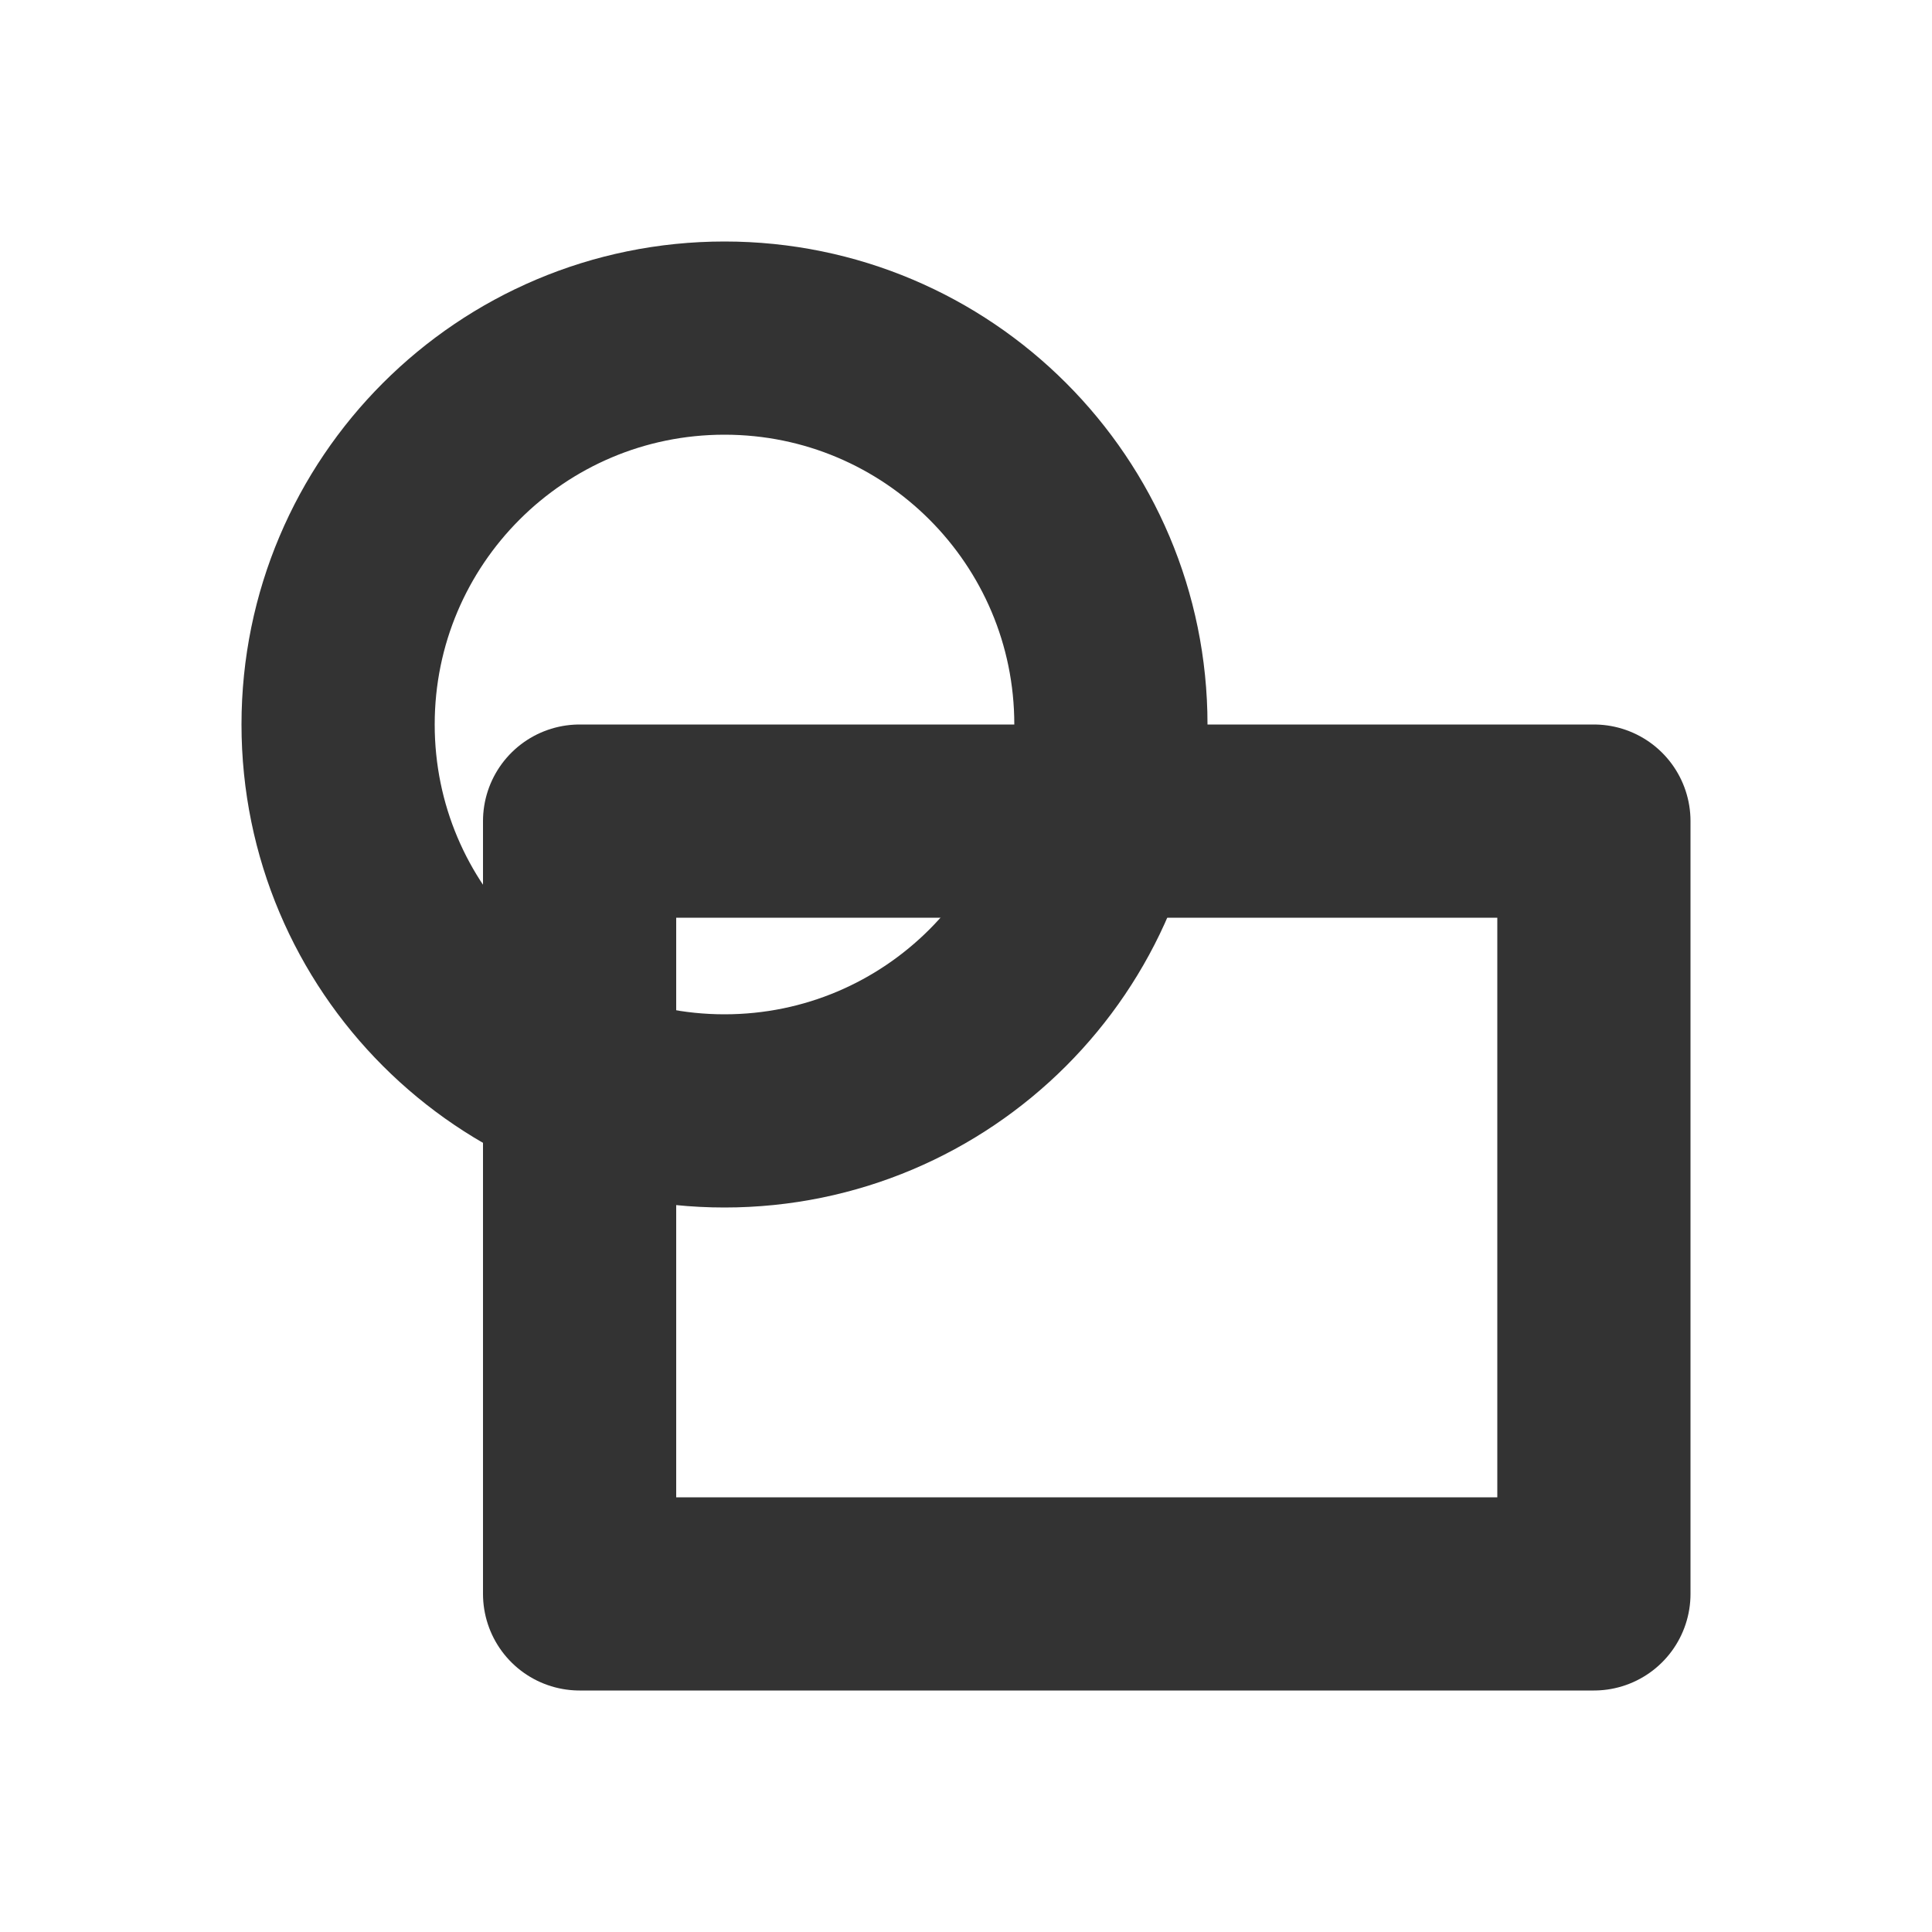
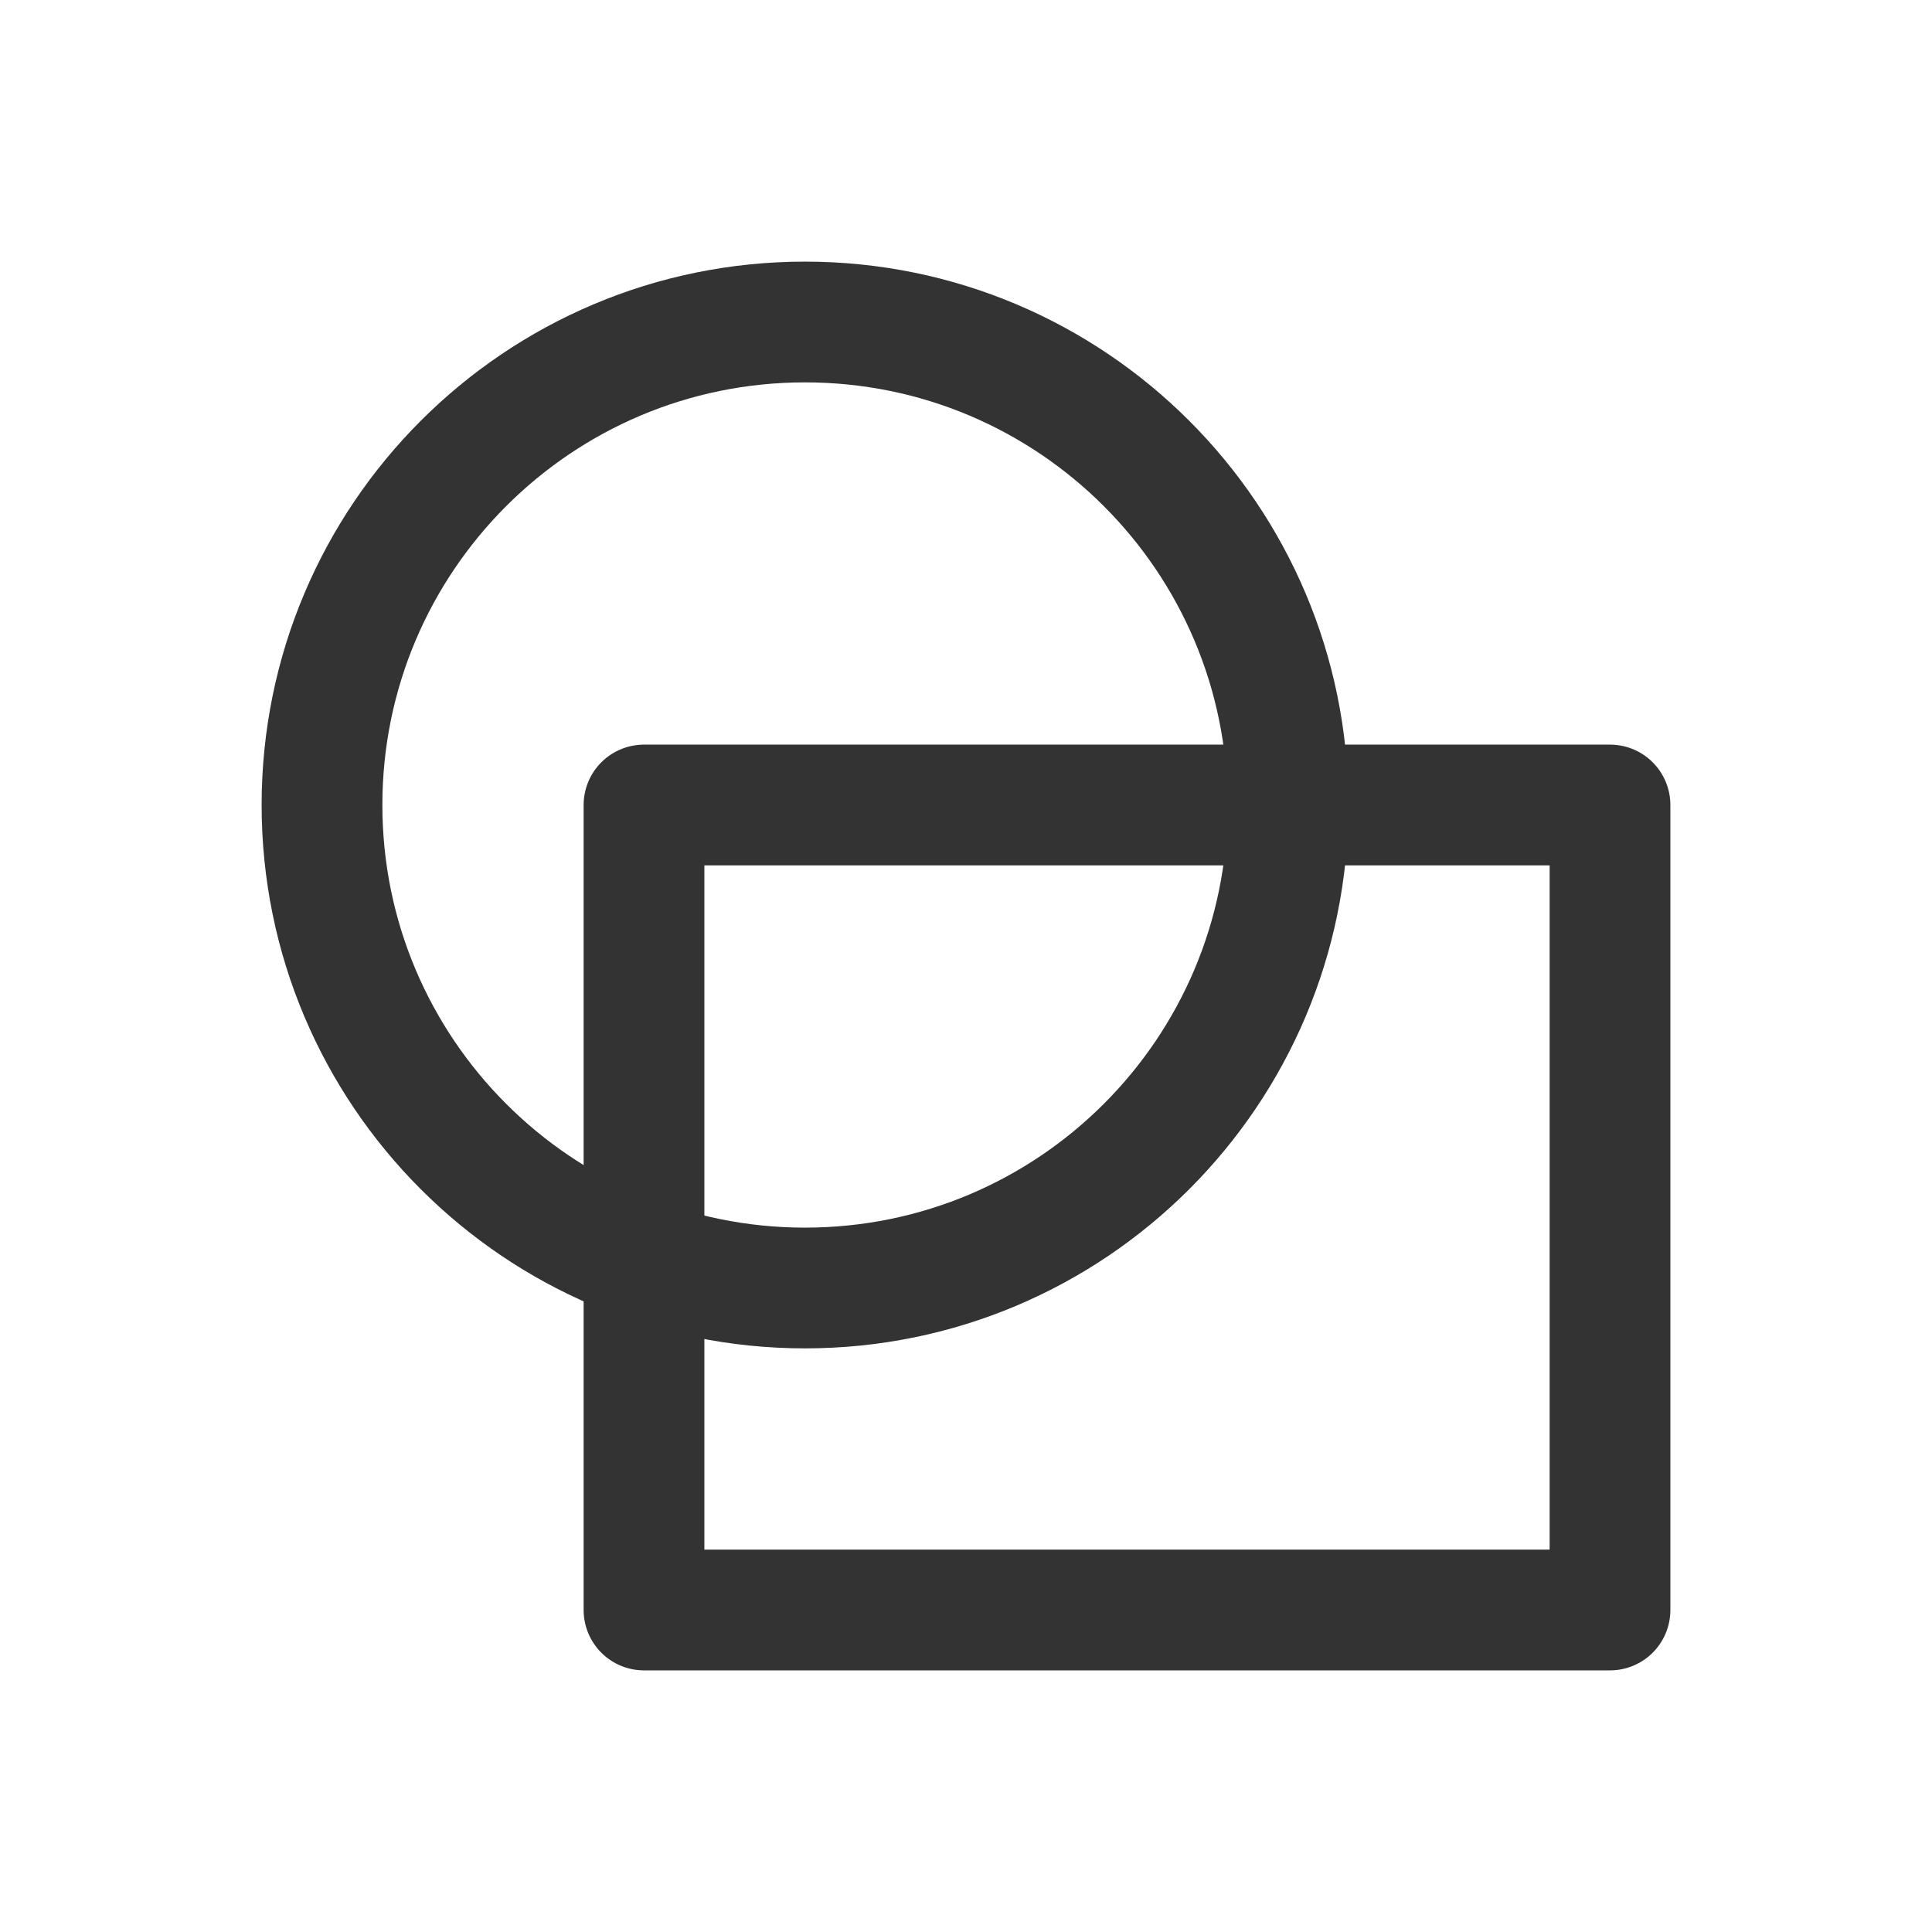
- <svg xmlns="http://www.w3.org/2000/svg" width="400" height="400" viewBox="0 0 400 400" version="1.1" id="svg5">
-   <defs id="defs2" />
+ <svg xmlns="http://www.w3.org/2000/svg" width="240" height="240" id="svg5" version="1.1">
+   <defs id="defs2">
+     </defs>
  <g id="layer1">
-     <g id="g825">
-       <path id="path924" style="fill:none;stroke:#333333;stroke-width:40;stroke-linecap:round;stroke-linejoin:round" d="m 230,150 a 80,80 0 0 1 -80,80 80,80 0 0 1 -80,-80 80,80 0 0 1 80,-80 80,80 0 0 1 80,80 z" />
-       <path id="rect948" style="fill:none;stroke:#333333;stroke-width:40;stroke-linecap:round;stroke-linejoin:round" d="M 120,170 H 330 V 330 H 120 Z" />
-     </g>
+     <rect style="fill:none;stroke:#333333;stroke-width:15;stroke-linecap:round;stroke-linejoin:round" id="rect846" width="120" height="100" x="80" y="100" />
+     <circle style="fill:none;stroke:#333333;stroke-width:15;stroke-linecap:round;stroke-linejoin:round" id="path1184" cx="100" cy="100" r="60" />
  </g>
</svg>
